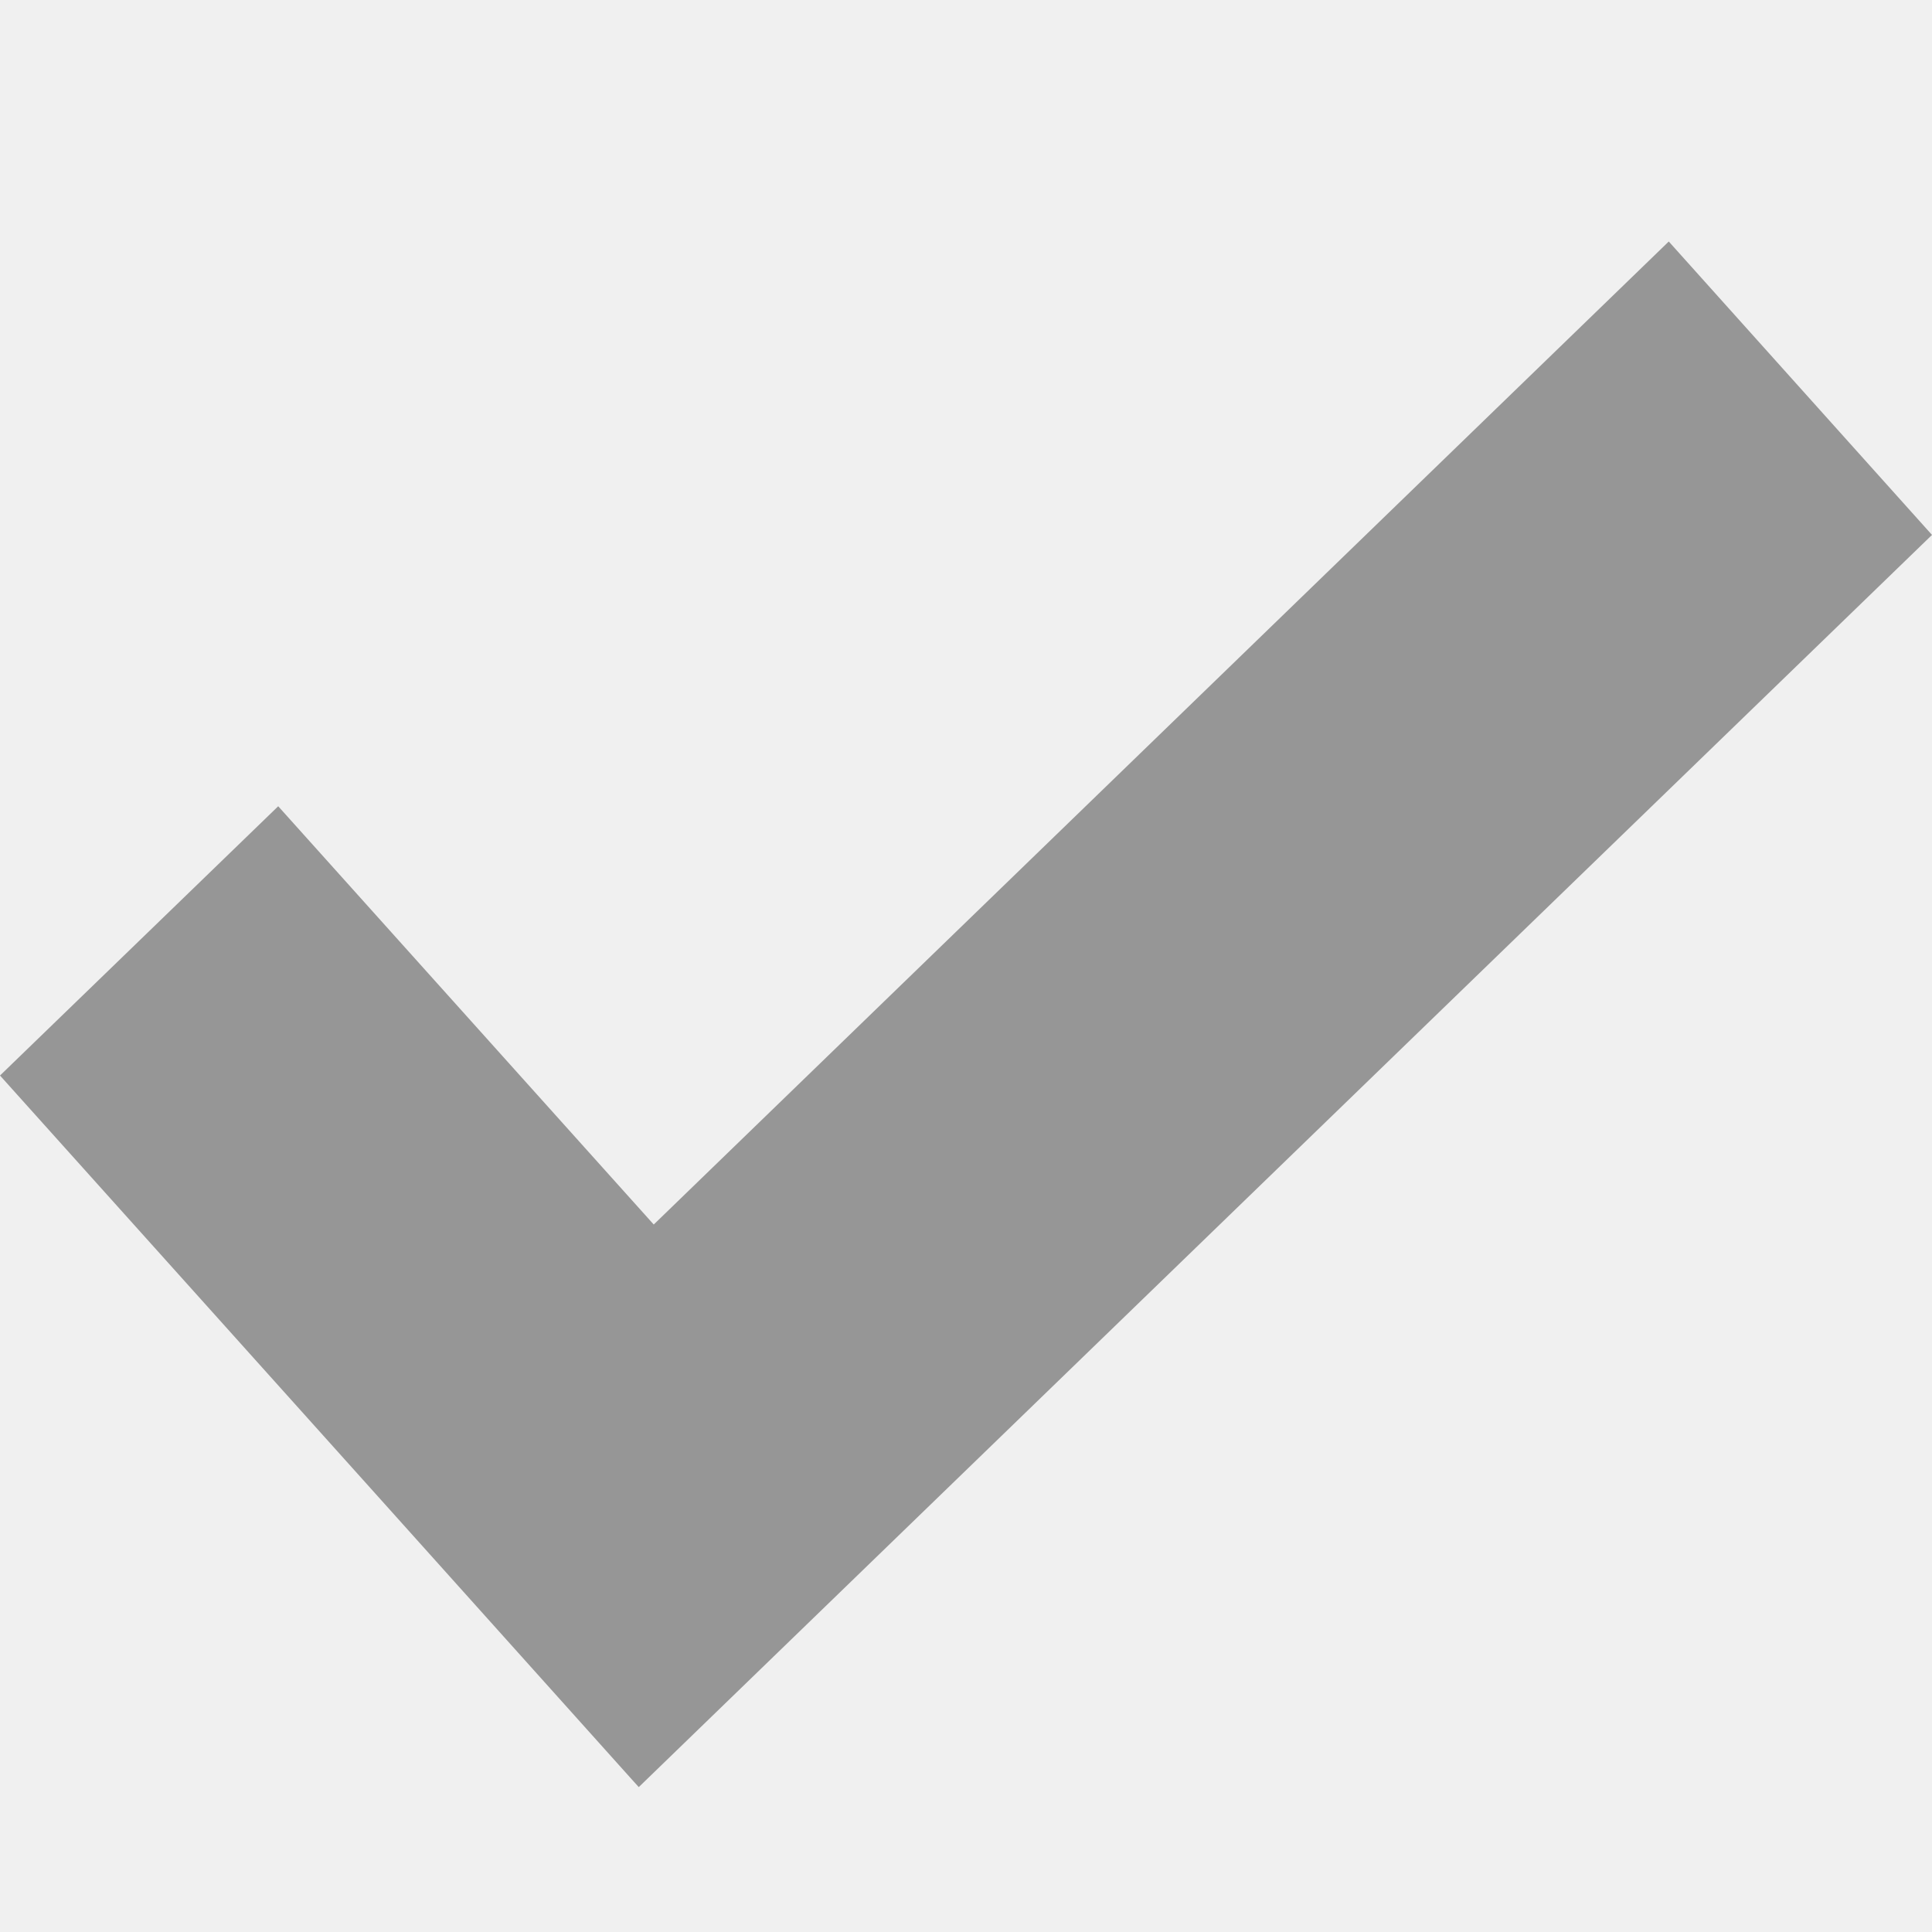
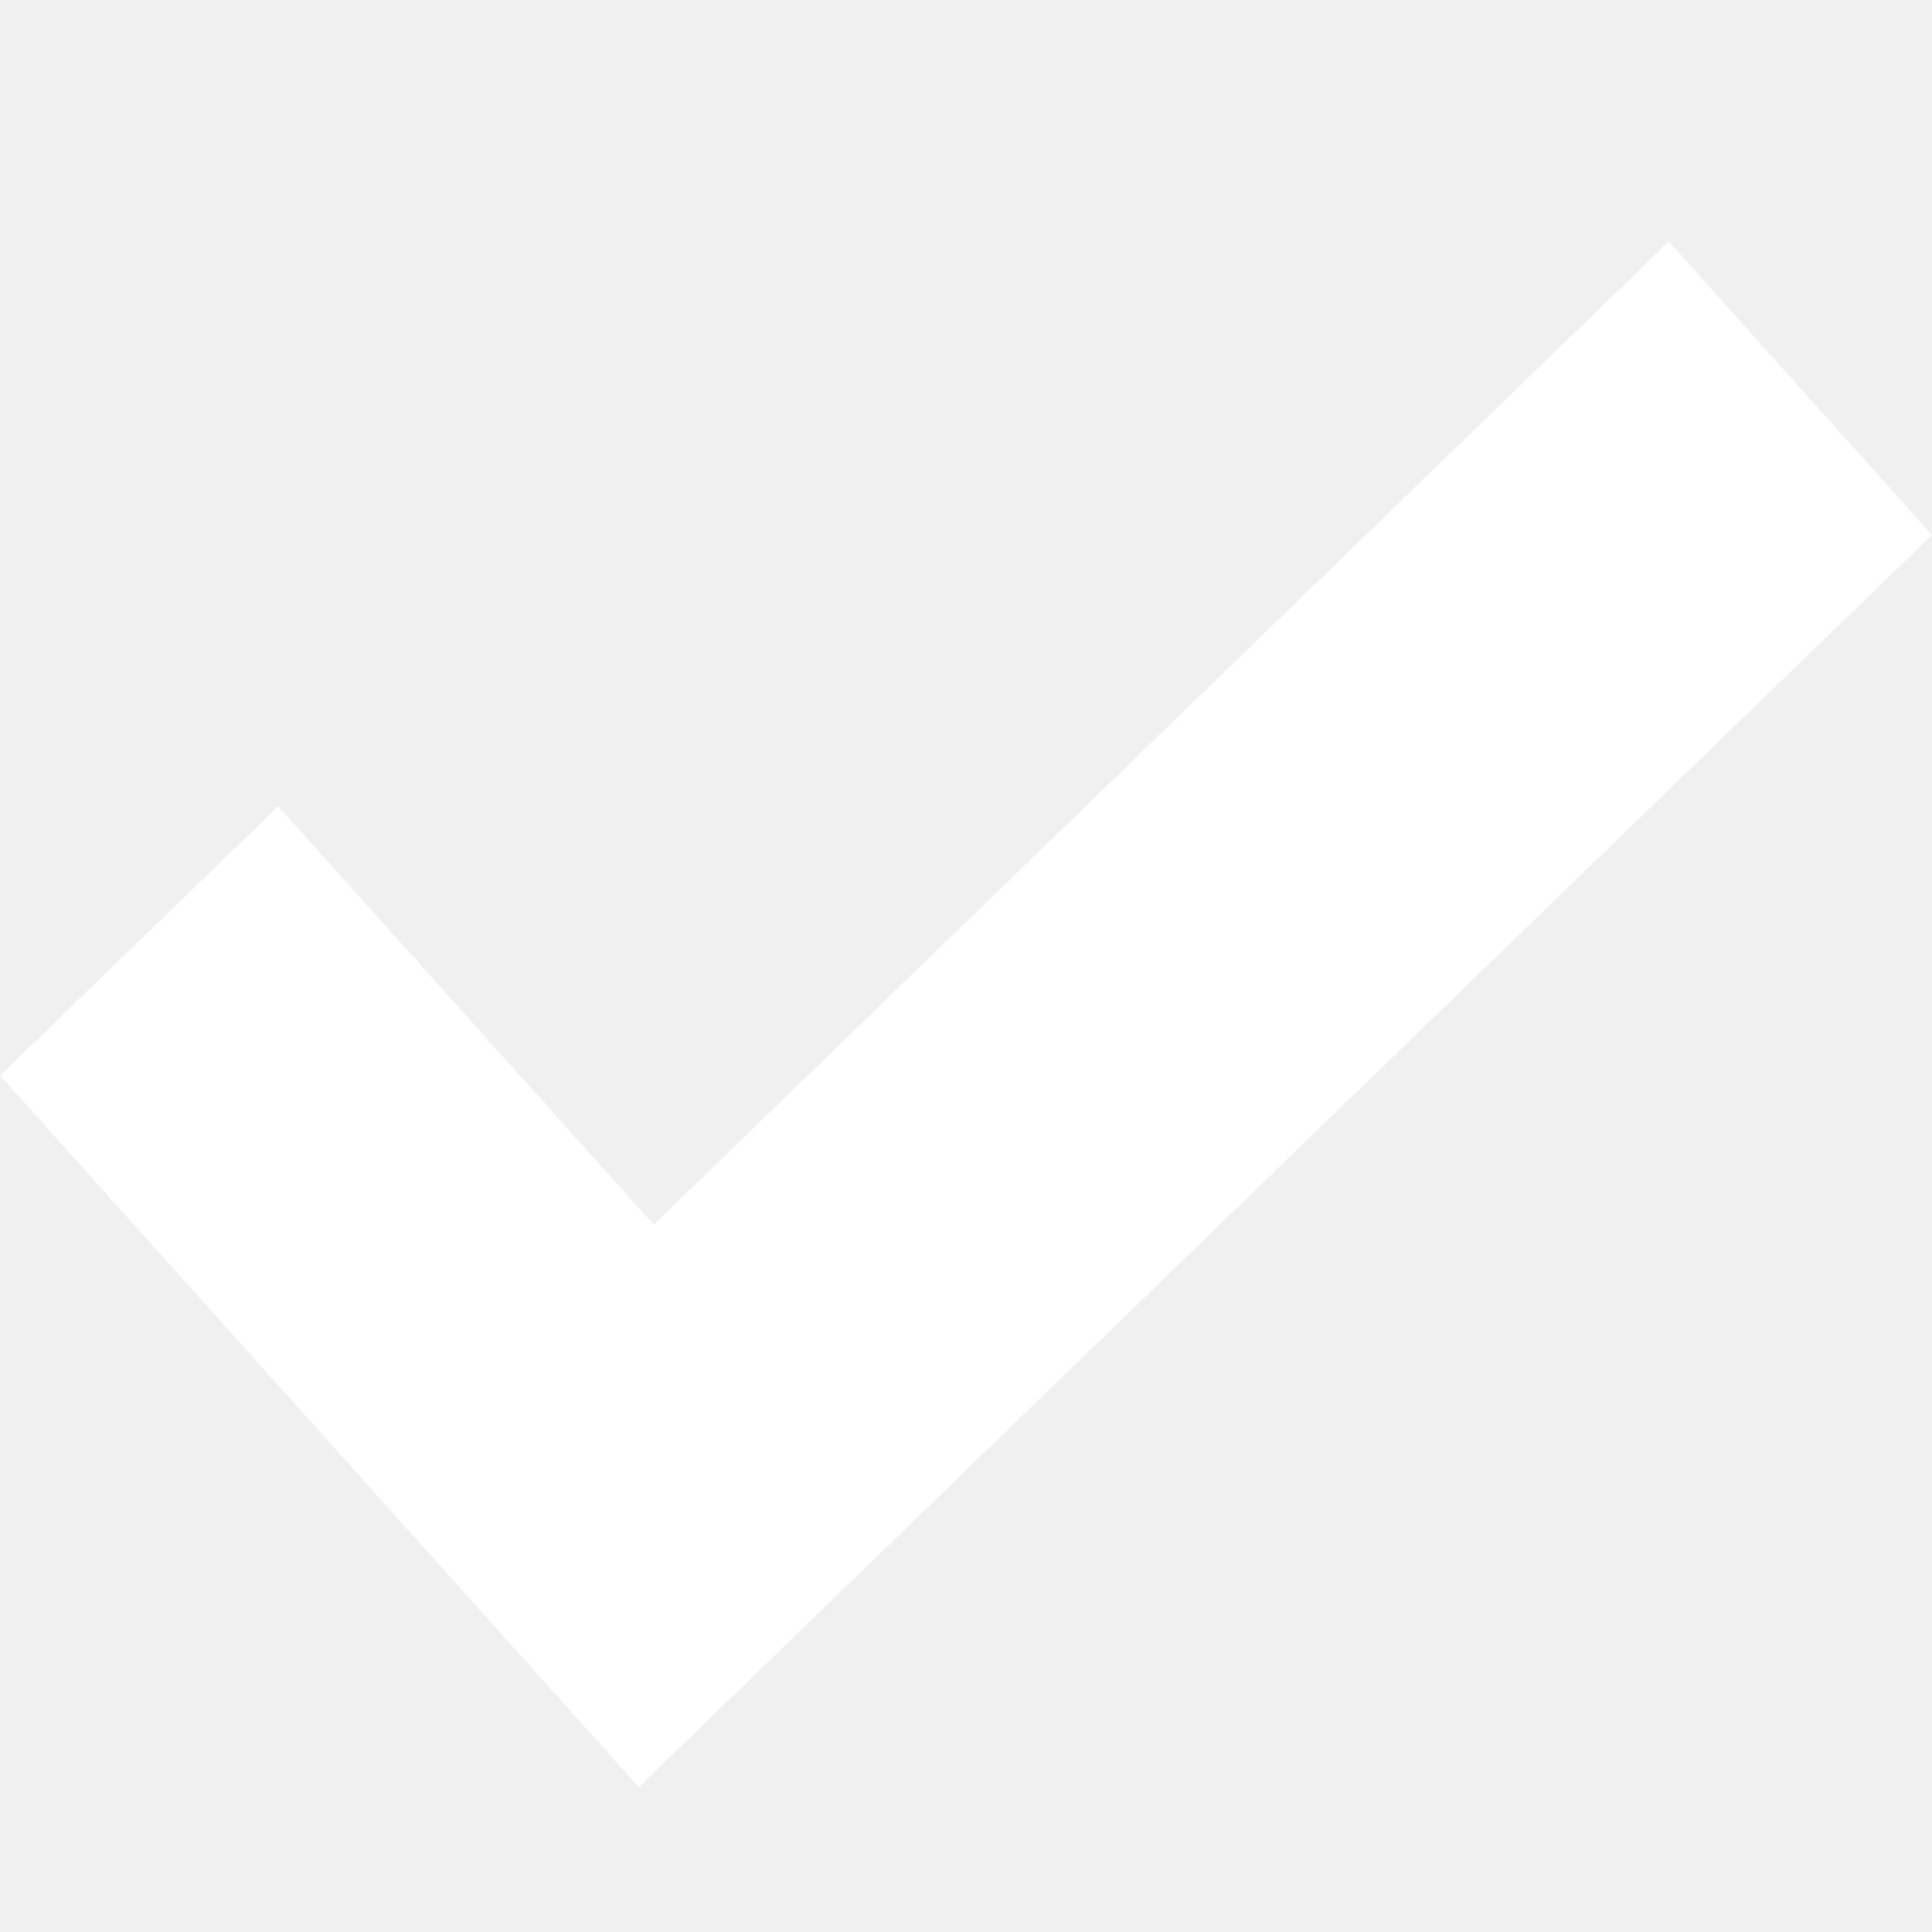
<svg xmlns="http://www.w3.org/2000/svg" viewBox="0 0 16 16" version="1.1">
-   <path d="M16 4.43L5.29 14.8l-.074-.082-2.105-2.346L0 8.907l2.304-2.23 3.11 3.464L13.82 2 16 4.43" fill="#969696" fill-rule="evenodd" />
+   <path d="M16 4.43L5.29 14.8l-.074-.082-2.105-2.346L0 8.907l2.304-2.23 3.11 3.464L13.82 2 16 4.43" fill="#ffffff" fill-rule="evenodd" />
</svg>
